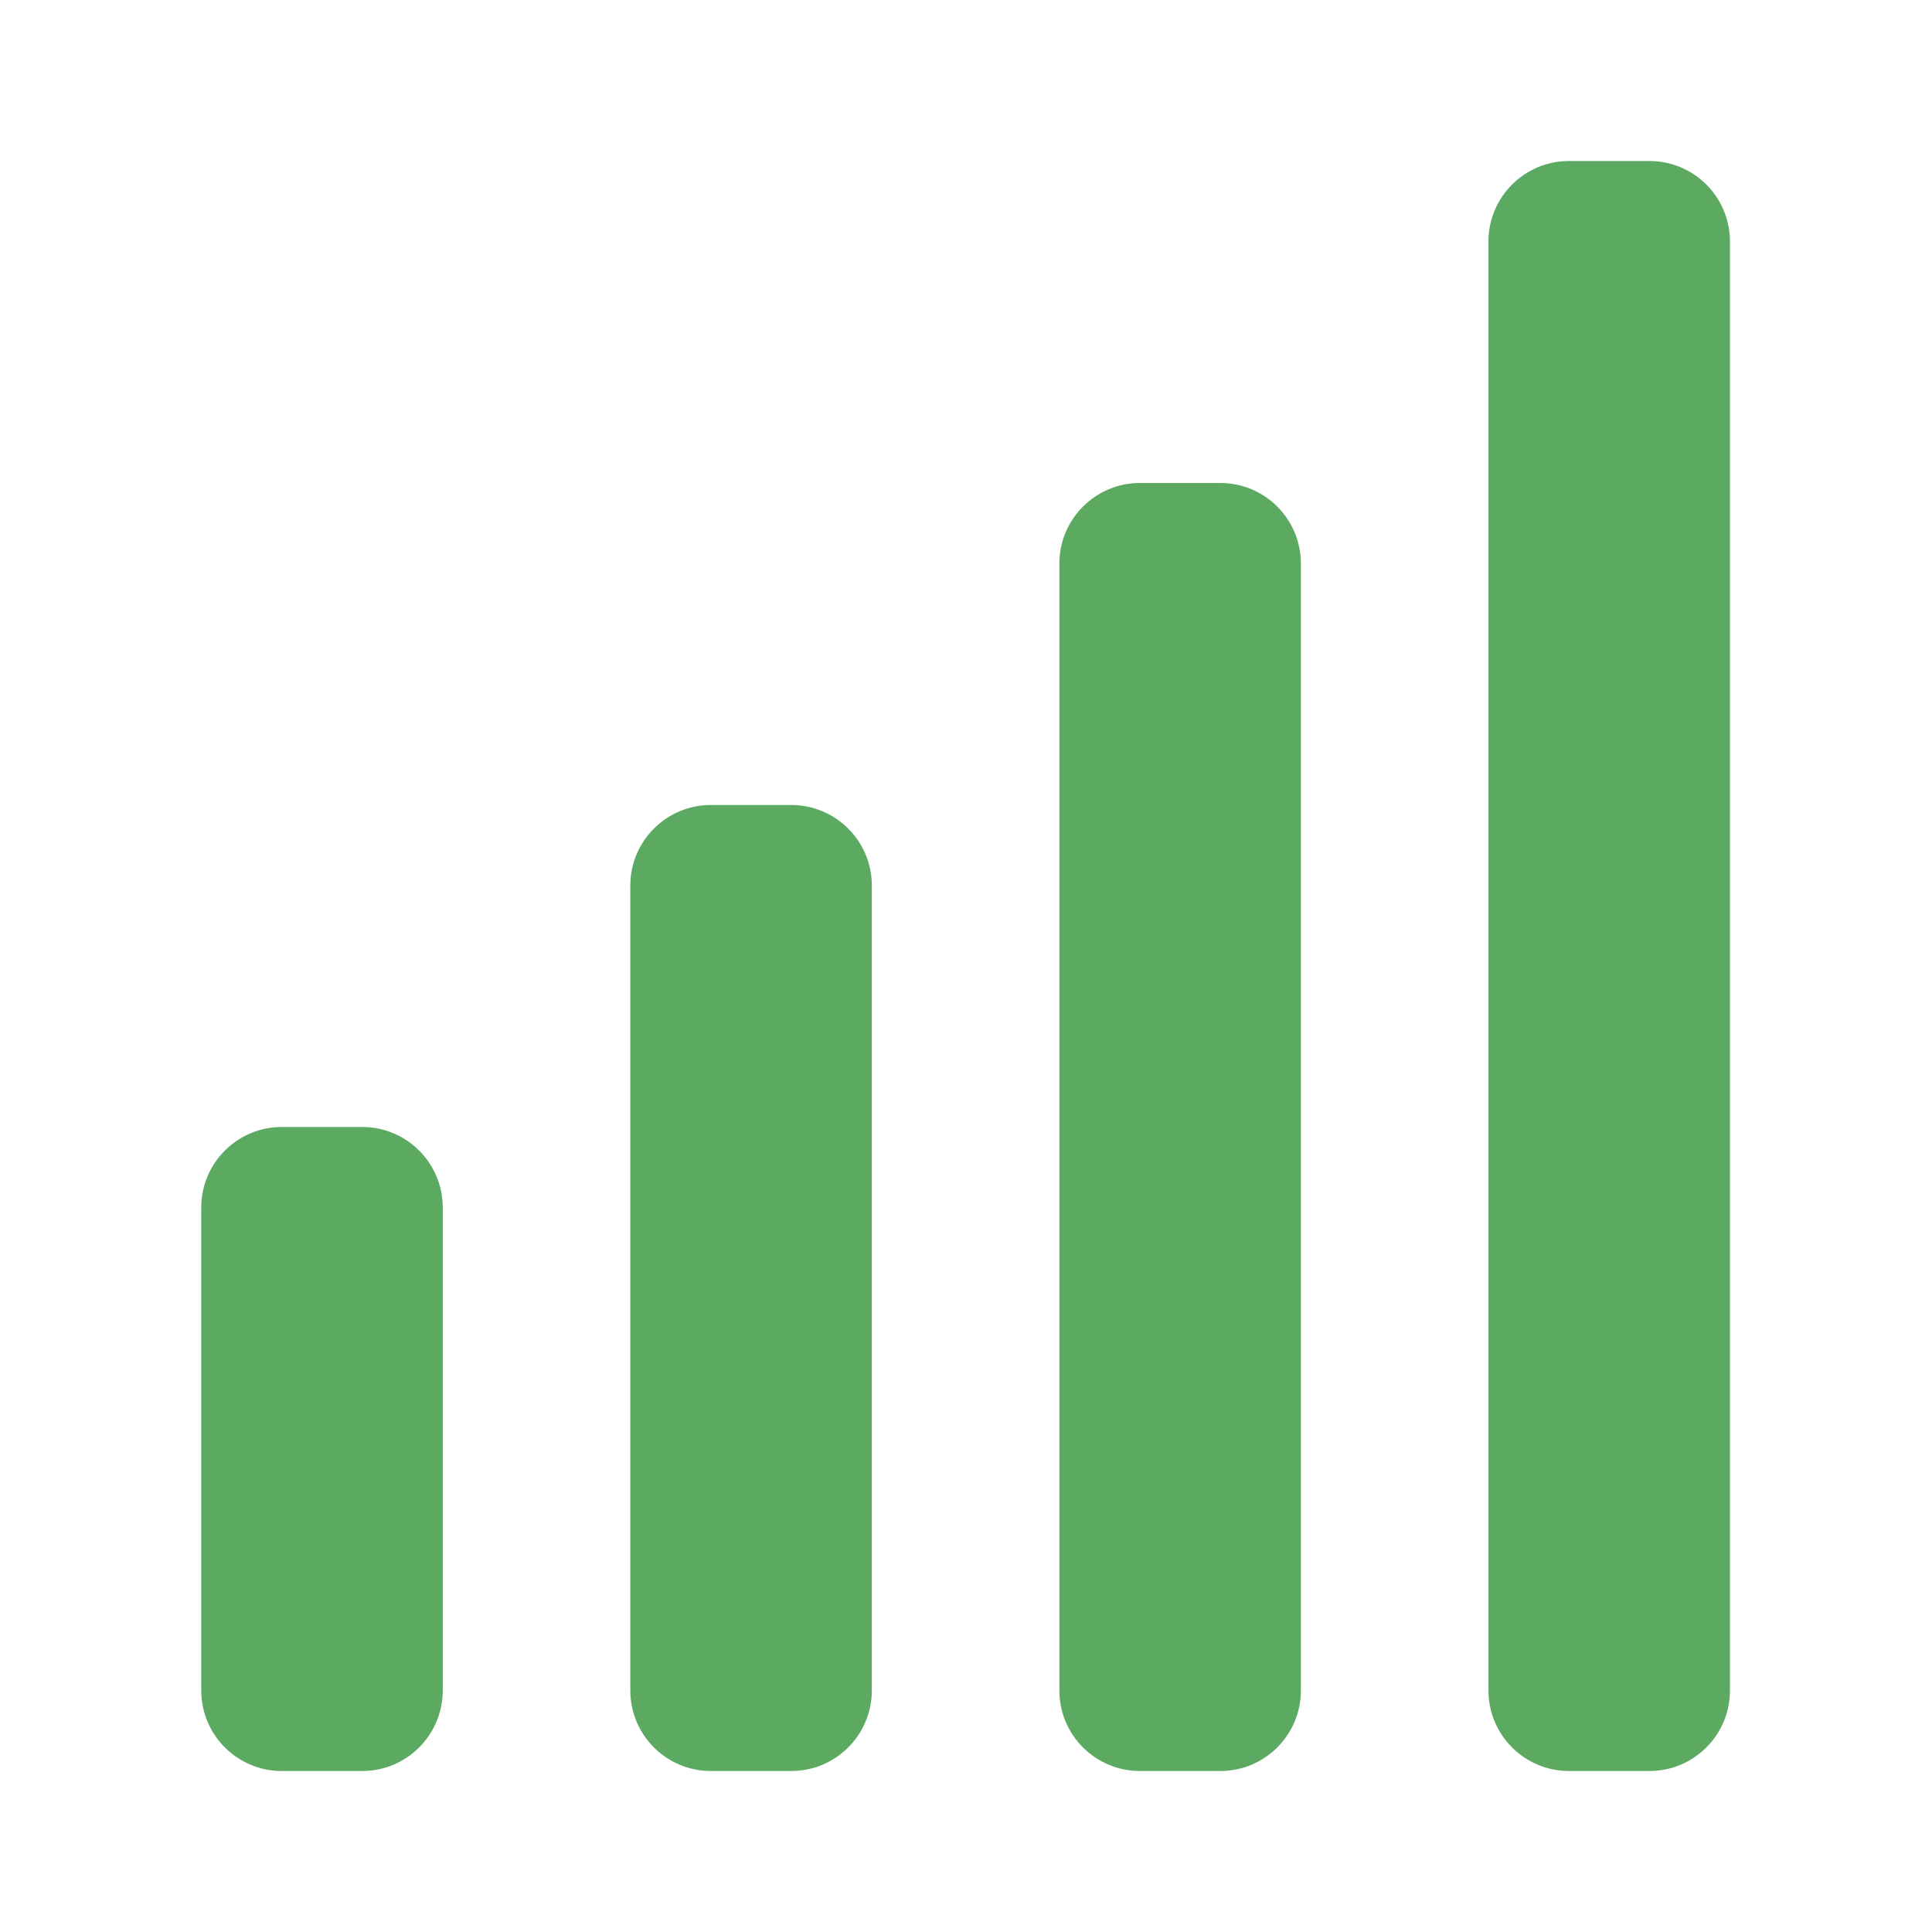
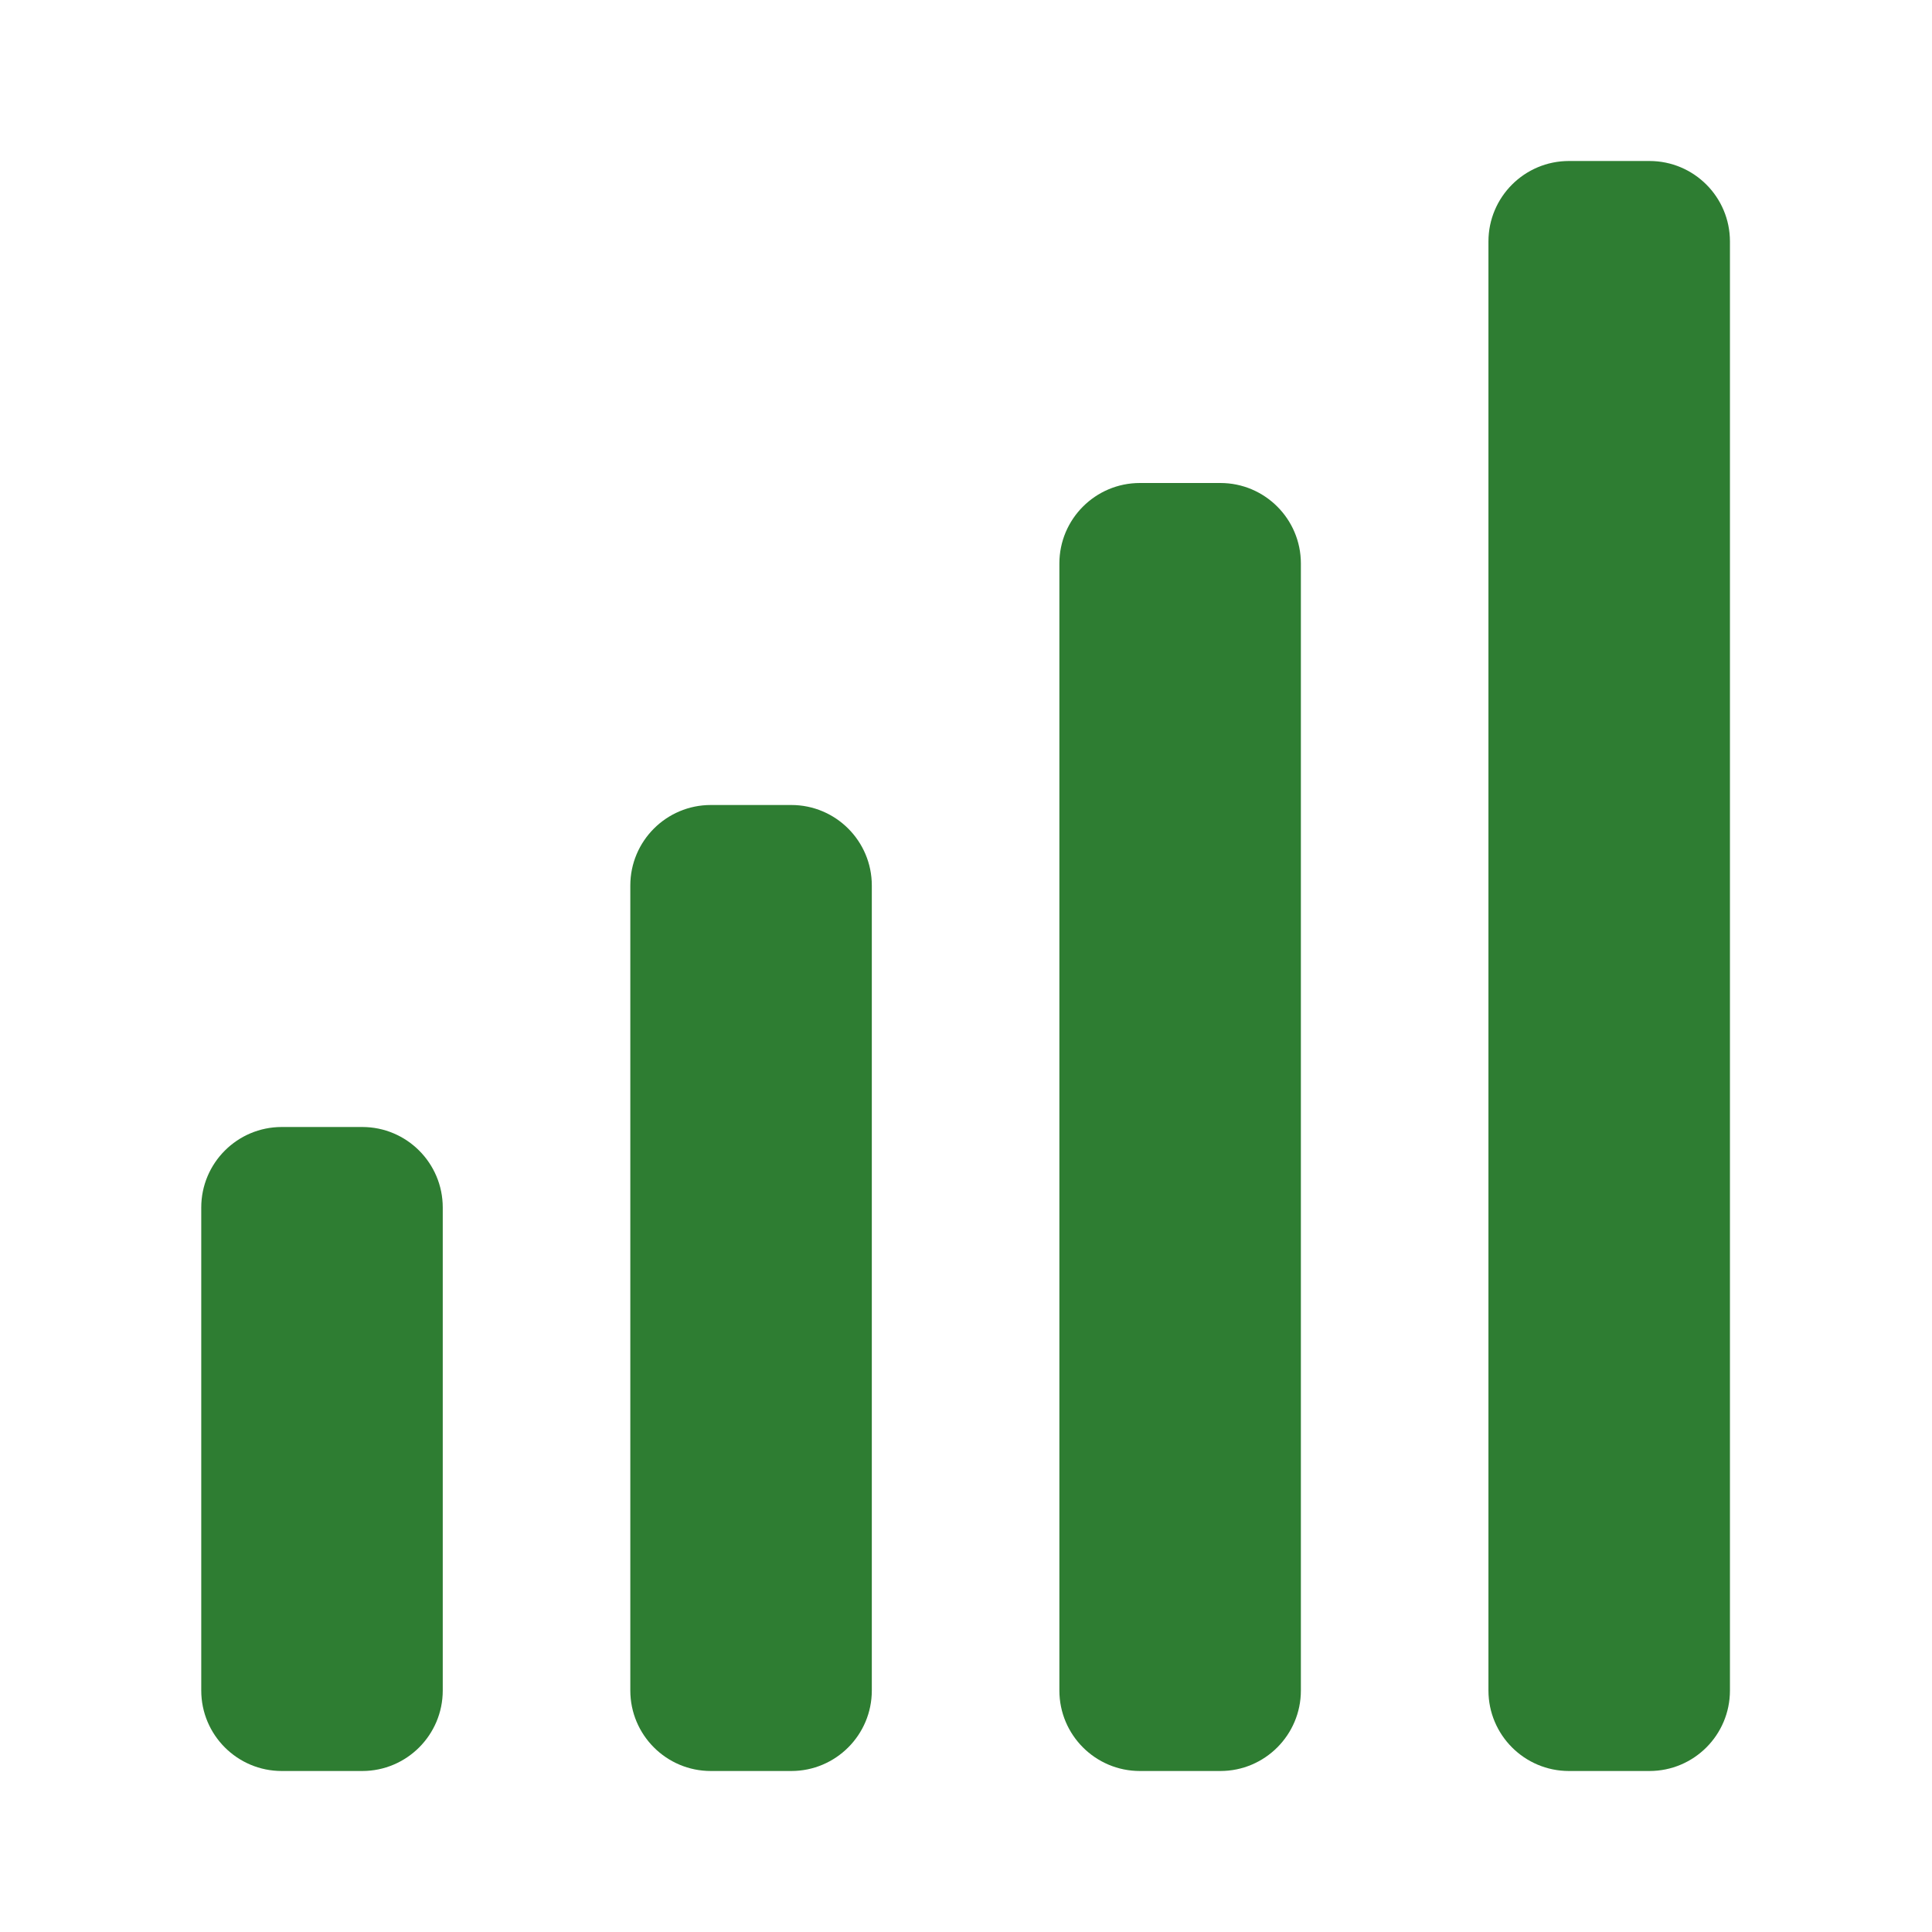
<svg xmlns="http://www.w3.org/2000/svg" width="800px" height="800px" viewBox="0 0 24 24" fill="none">
-   <path d="M18.49 21C18.49 21.552 18.938 22 19.49 22H20.49C21.043 22 21.49 21.552 21.49 21V3C21.49 2.448 21.043 2 20.49 2H19.49C18.938 2 18.49 2.448 18.49 3V21Z" fill="#5CAA61" />
-   <path d="M13.16 21C13.16 21.552 13.608 22 14.16 22H15.16C15.712 22 16.16 21.552 16.16 21L16.16 7C16.16 6.448 15.712 6 15.16 6H14.16C13.608 6 13.16 6.448 13.16 7L13.16 21Z" fill="#5CAA61" />
-   <path d="M2.5 21C2.5 21.552 2.948 22 3.5 22H4.5C5.052 22 5.5 21.552 5.5 21V15C5.5 14.448 5.052 14 4.5 14H3.5C2.948 14 2.5 14.448 2.5 15V21Z" fill="#5CAA61" />
-   <path d="M8.83 22C8.278 22 7.83 21.552 7.83 21L7.83 11C7.83 10.448 8.278 10 8.83 10H9.83C10.382 10 10.83 10.448 10.83 11L10.83 21C10.83 21.552 10.382 22 9.83 22H8.83Z" fill="#5CAA61" />
+   <path d="M18.49 21C18.49 21.552 18.938 22 19.49 22H20.49C21.043 22 21.49 21.552 21.49 21V3C21.49 2.448 21.043 2 20.49 2H19.49C18.938 2 18.49 2.448 18.49 3V21Z" fill="#2E7D32" />
+   <path d="M13.16 21C13.16 21.552 13.608 22 14.16 22H15.16C15.712 22 16.16 21.552 16.16 21L16.16 7C16.16 6.448 15.712 6 15.16 6H14.16C13.608 6 13.16 6.448 13.16 7L13.16 21Z" fill="#2E7D32" />
+   <path d="M2.5 21C2.5 21.552 2.948 22 3.5 22H4.5C5.052 22 5.5 21.552 5.5 21V15C5.5 14.448 5.052 14 4.5 14H3.5C2.948 14 2.5 14.448 2.5 15V21Z" fill="#2E7D32" />
+   <path d="M8.83 22C8.278 22 7.83 21.552 7.83 21L7.83 11C7.83 10.448 8.278 10 8.83 10H9.83C10.382 10 10.83 10.448 10.83 11L10.83 21C10.83 21.552 10.382 22 9.83 22H8.83Z" fill="#2E7D32" />
</svg>
